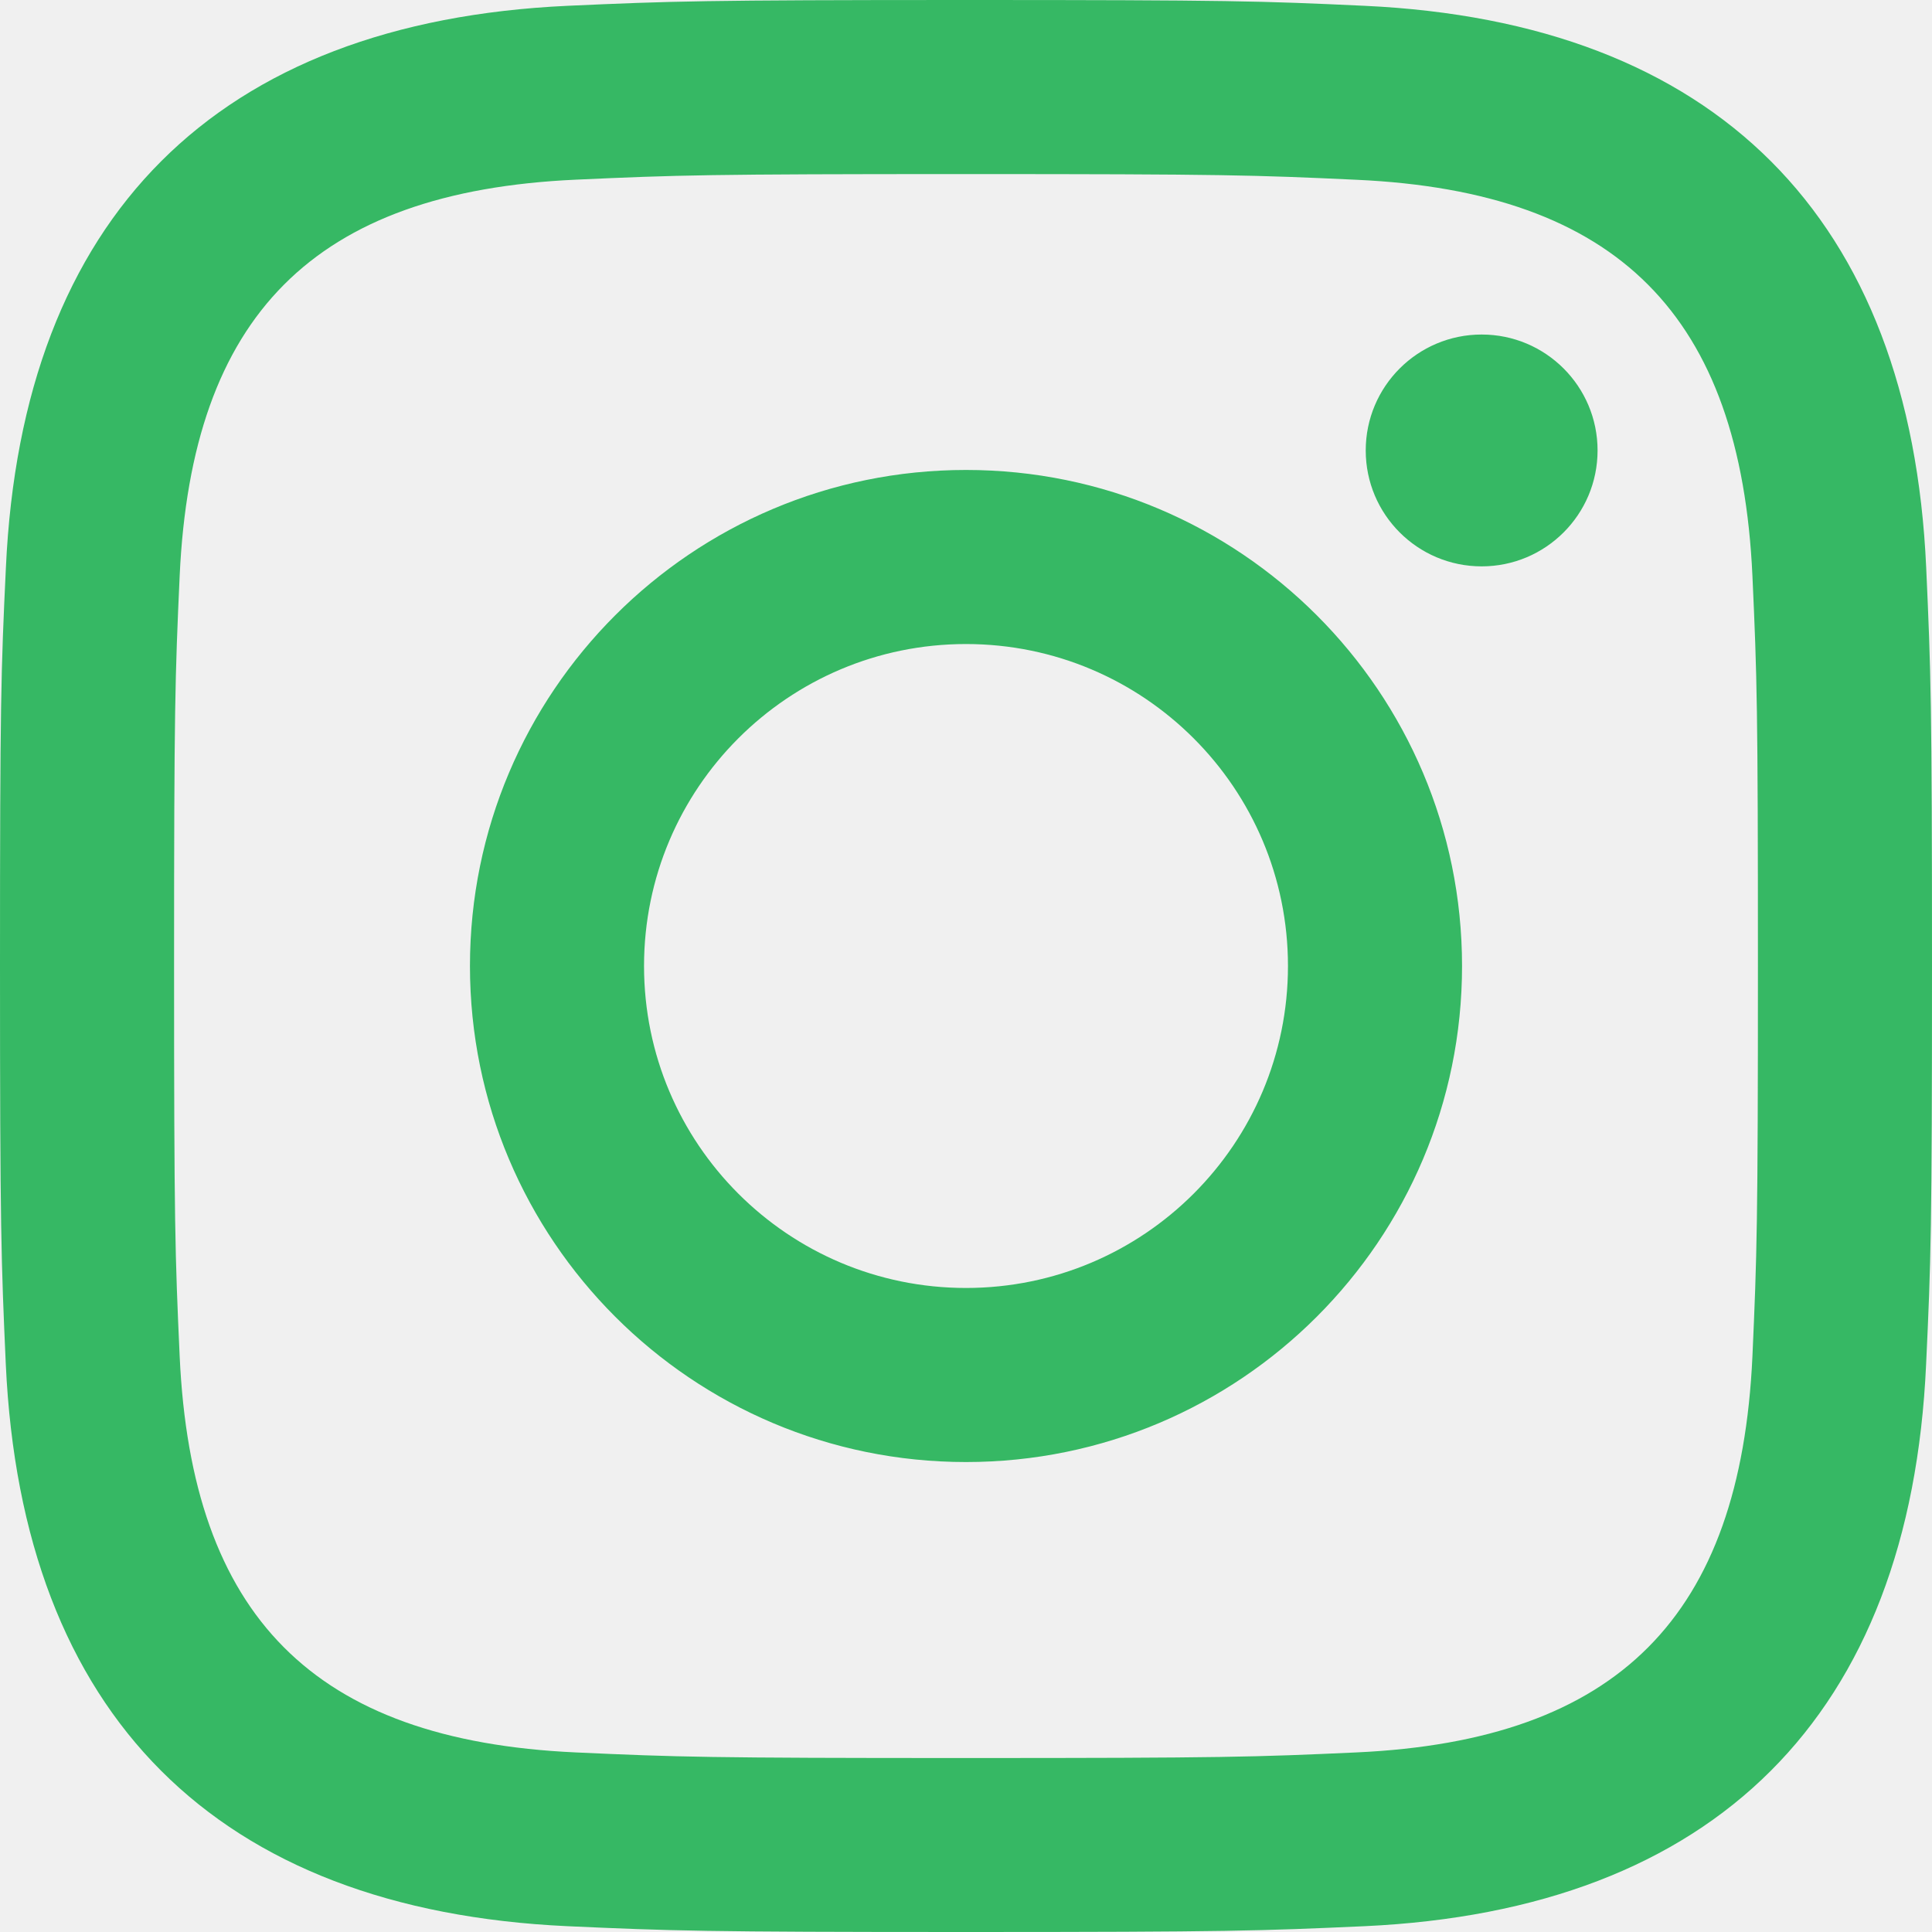
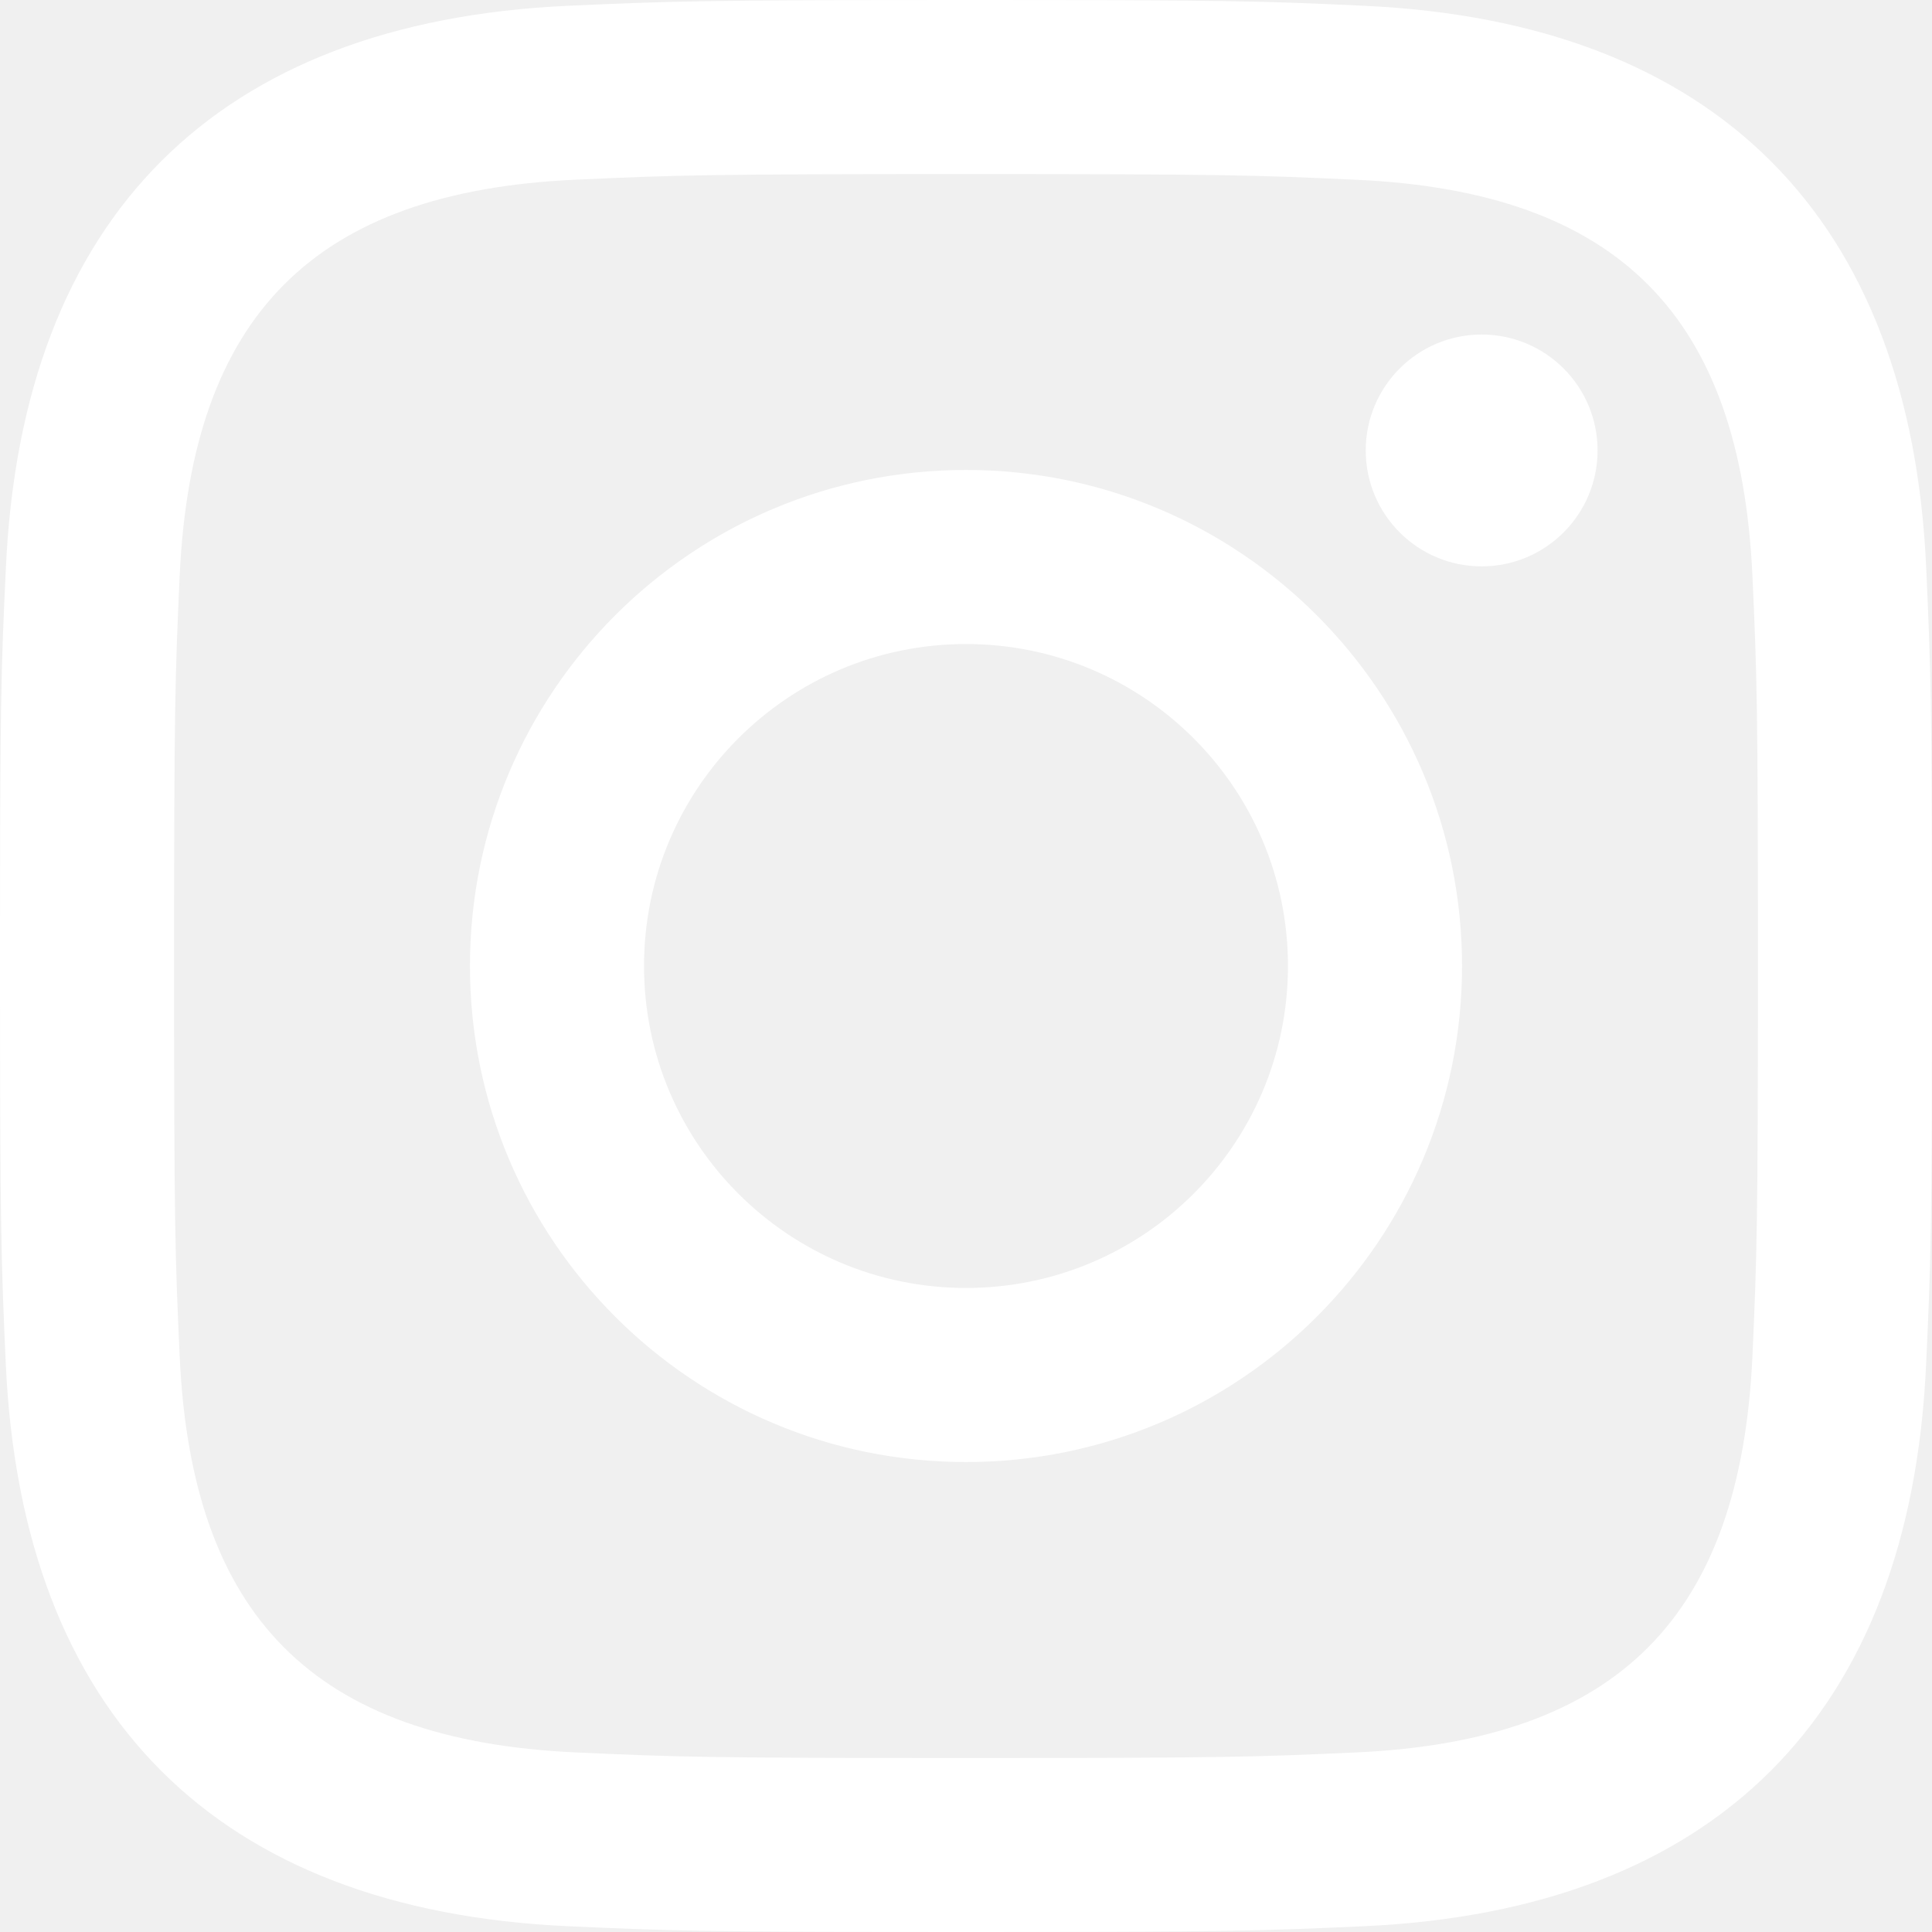
<svg xmlns="http://www.w3.org/2000/svg" width="20" height="20">
-   <path d="M10 1.802c2.67 0 2.987.01 4.042.059 2.71.123 3.975 1.409 4.099 4.099.048 1.054.057 1.37.057 4.04 0 2.672-.01 2.988-.057 4.042-.124 2.687-1.387 3.975-4.1 4.099-1.054.048-1.37.058-4.041.058-2.67 0-2.987-.01-4.04-.058-2.718-.124-3.977-1.416-4.1-4.1-.048-1.054-.058-1.37-.058-4.041 0-2.67.01-2.986.058-4.04.124-2.69 1.387-3.977 4.1-4.1 1.054-.048 1.37-.058 4.04-.058zM10 0C7.284 0 6.944.012 5.877.06 2.246.227.227 2.242.061 5.877.01 6.944 0 7.284 0 10s.012 3.057.06 4.123c.167 3.632 2.182 5.65 5.817 5.817 1.067.048 1.407.06 4.123.06s3.057-.012 4.123-.06c3.629-.167 5.652-2.182 5.816-5.817.05-1.066.061-1.407.061-4.123s-.012-3.056-.06-4.122C19.777 2.249 17.76.228 14.124.06 13.057.01 12.716 0 10 0zm0 4.865a5.135 5.135 0 100 10.27 5.135 5.135 0 000-10.27zm0 8.468a3.333 3.333 0 110-6.666 3.333 3.333 0 010 6.666zm5.338-9.87a1.2 1.2 0 100 2.4 1.2 1.2 0 000-2.4z" fill="#36B864" fill-rule="nonzero" />
+   <path d="M10 1.802c2.67 0 2.987.01 4.042.059 2.71.123 3.975 1.409 4.099 4.099.048 1.054.057 1.37.057 4.04 0 2.672-.01 2.988-.057 4.042-.124 2.687-1.387 3.975-4.1 4.099-1.054.048-1.37.058-4.041.058-2.67 0-2.987-.01-4.04-.058-2.718-.124-3.977-1.416-4.1-4.1-.048-1.054-.058-1.37-.058-4.041 0-2.67.01-2.986.058-4.04.124-2.69 1.387-3.977 4.1-4.1 1.054-.048 1.37-.058 4.04-.058zM10 0C7.284 0 6.944.012 5.877.06 2.246.227.227 2.242.061 5.877.01 6.944 0 7.284 0 10s.012 3.057.06 4.123c.167 3.632 2.182 5.65 5.817 5.817 1.067.048 1.407.06 4.123.06s3.057-.012 4.123-.06c3.629-.167 5.652-2.182 5.816-5.817.05-1.066.061-1.407.061-4.123s-.012-3.056-.06-4.122C19.777 2.249 17.76.228 14.124.06 13.057.01 12.716 0 10 0zm0 4.865a5.135 5.135 0 100 10.27 5.135 5.135 0 000-10.27zm0 8.468a3.333 3.333 0 110-6.666 3.333 3.333 0 010 6.666zm5.338-9.87a1.2 1.2 0 100 2.4 1.2 1.2 0 000-2.4z" fill="#ffffff" fill-rule="nonzero" />
</svg>
